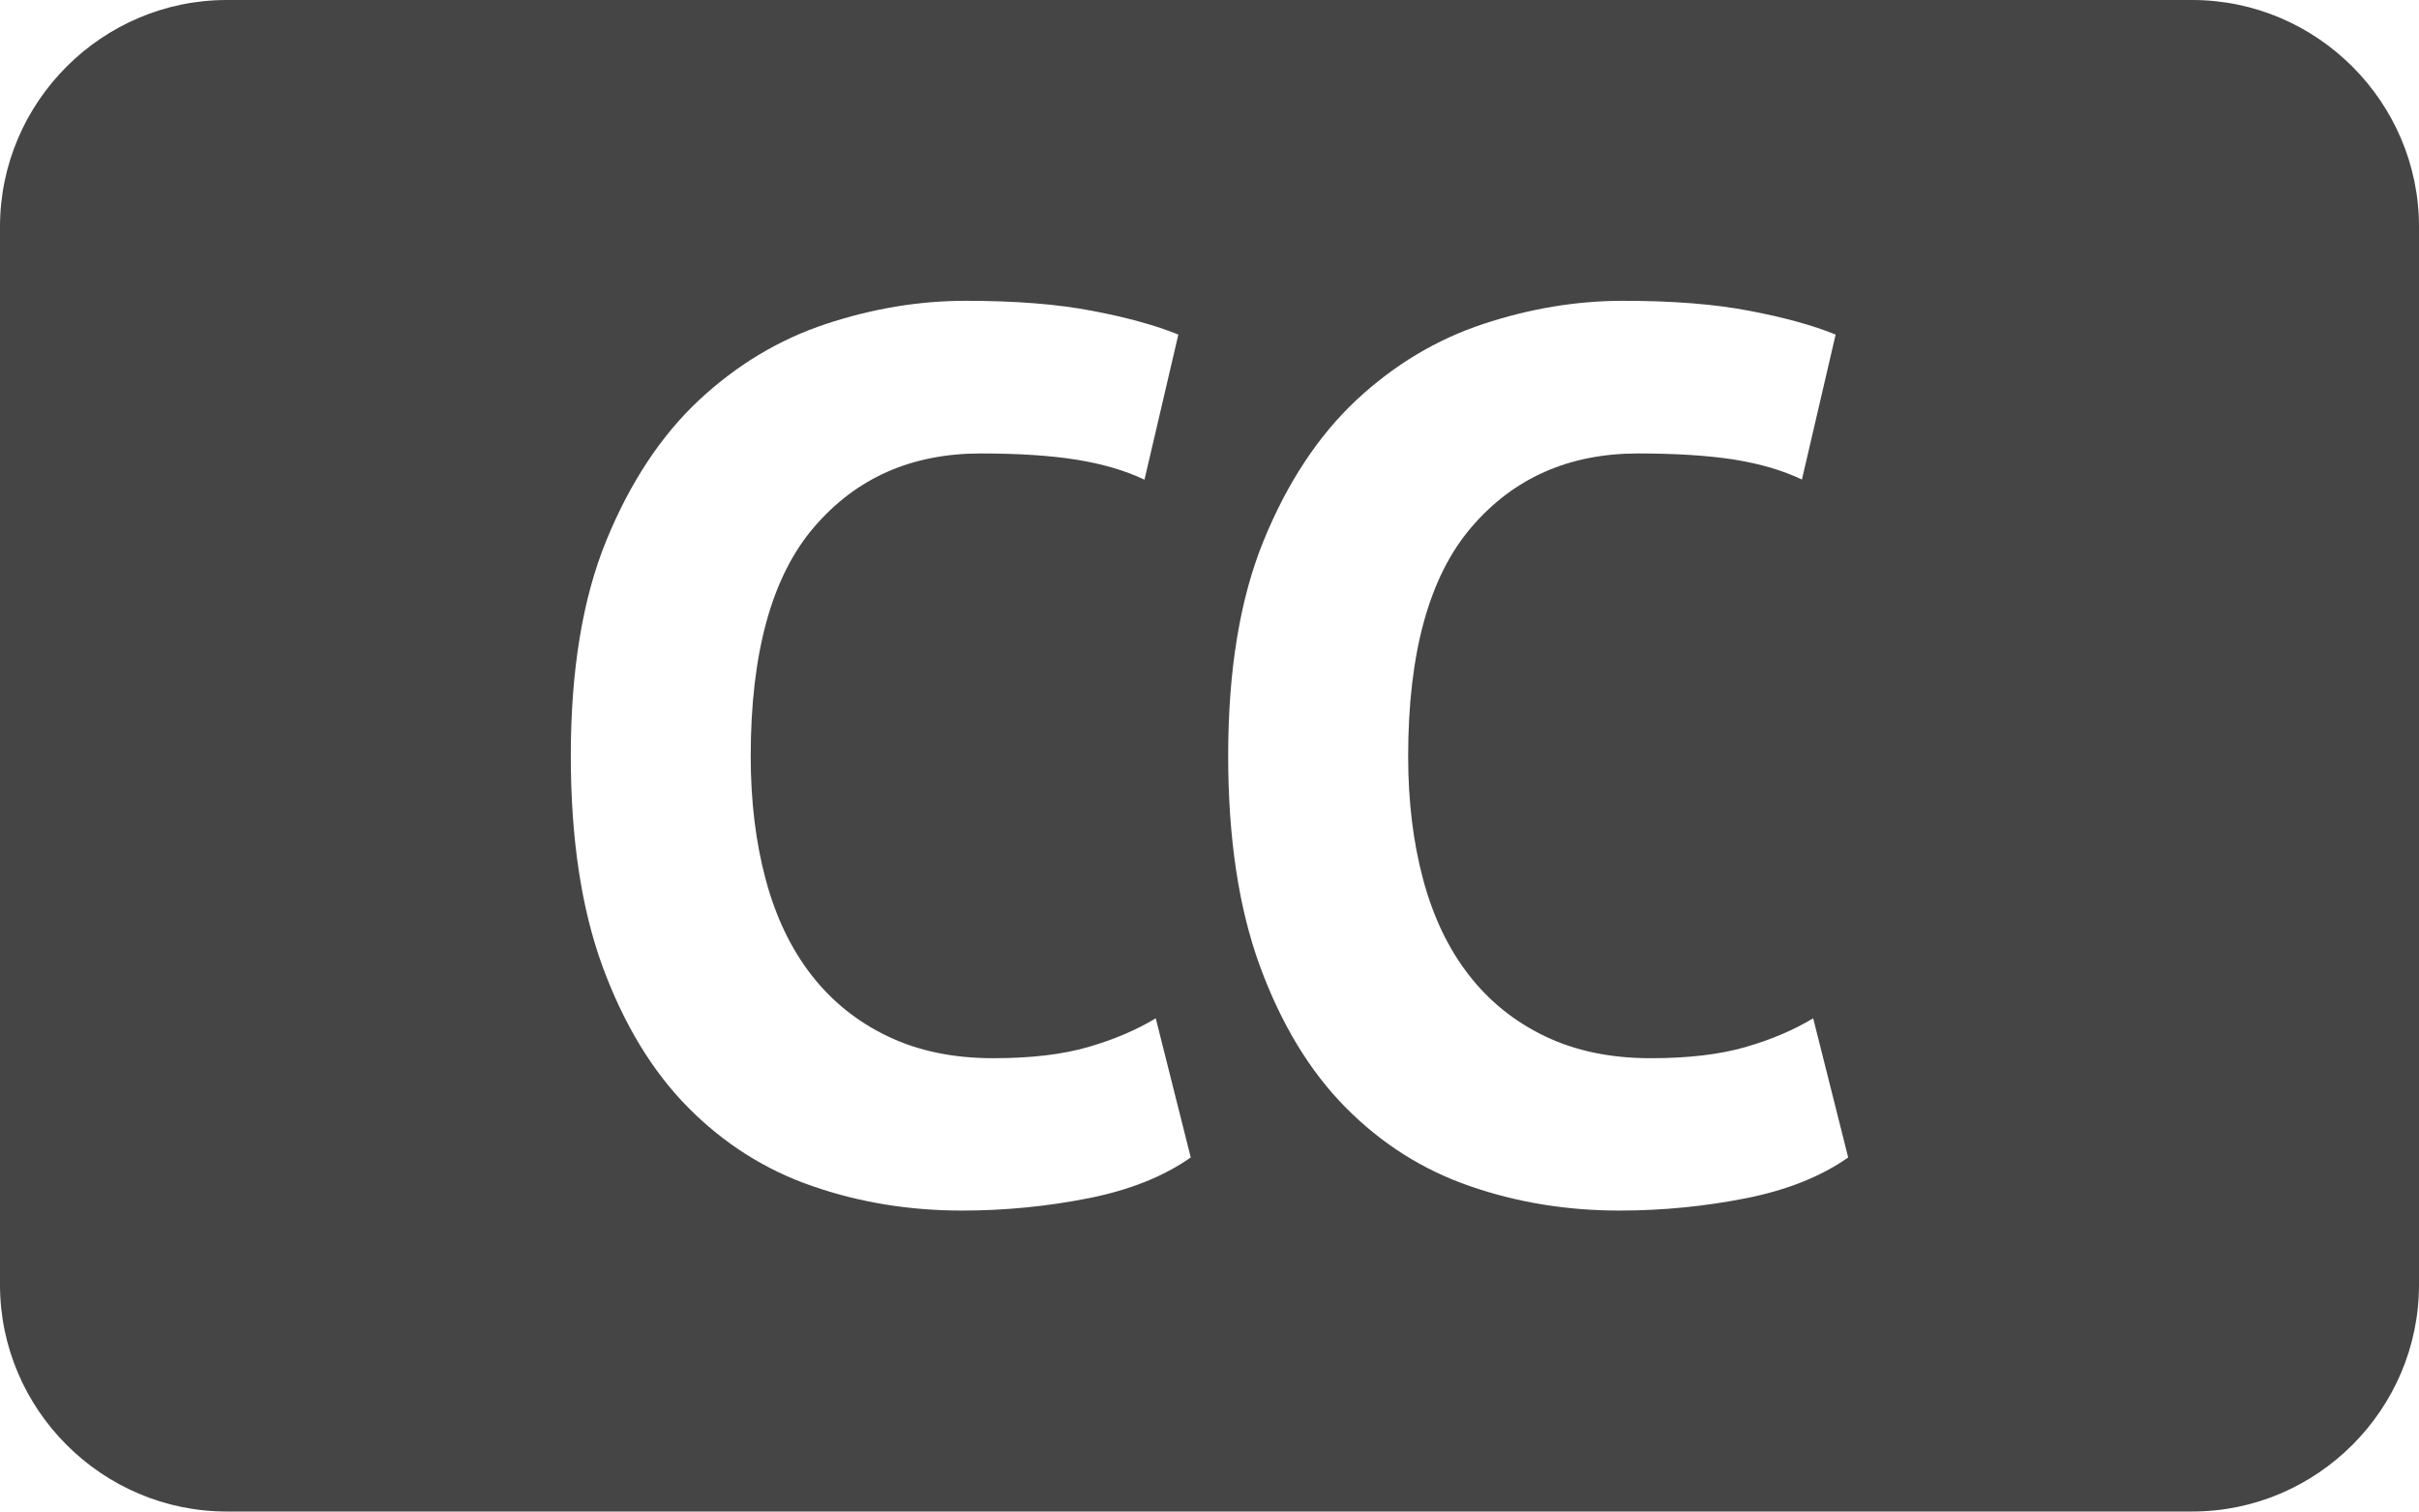
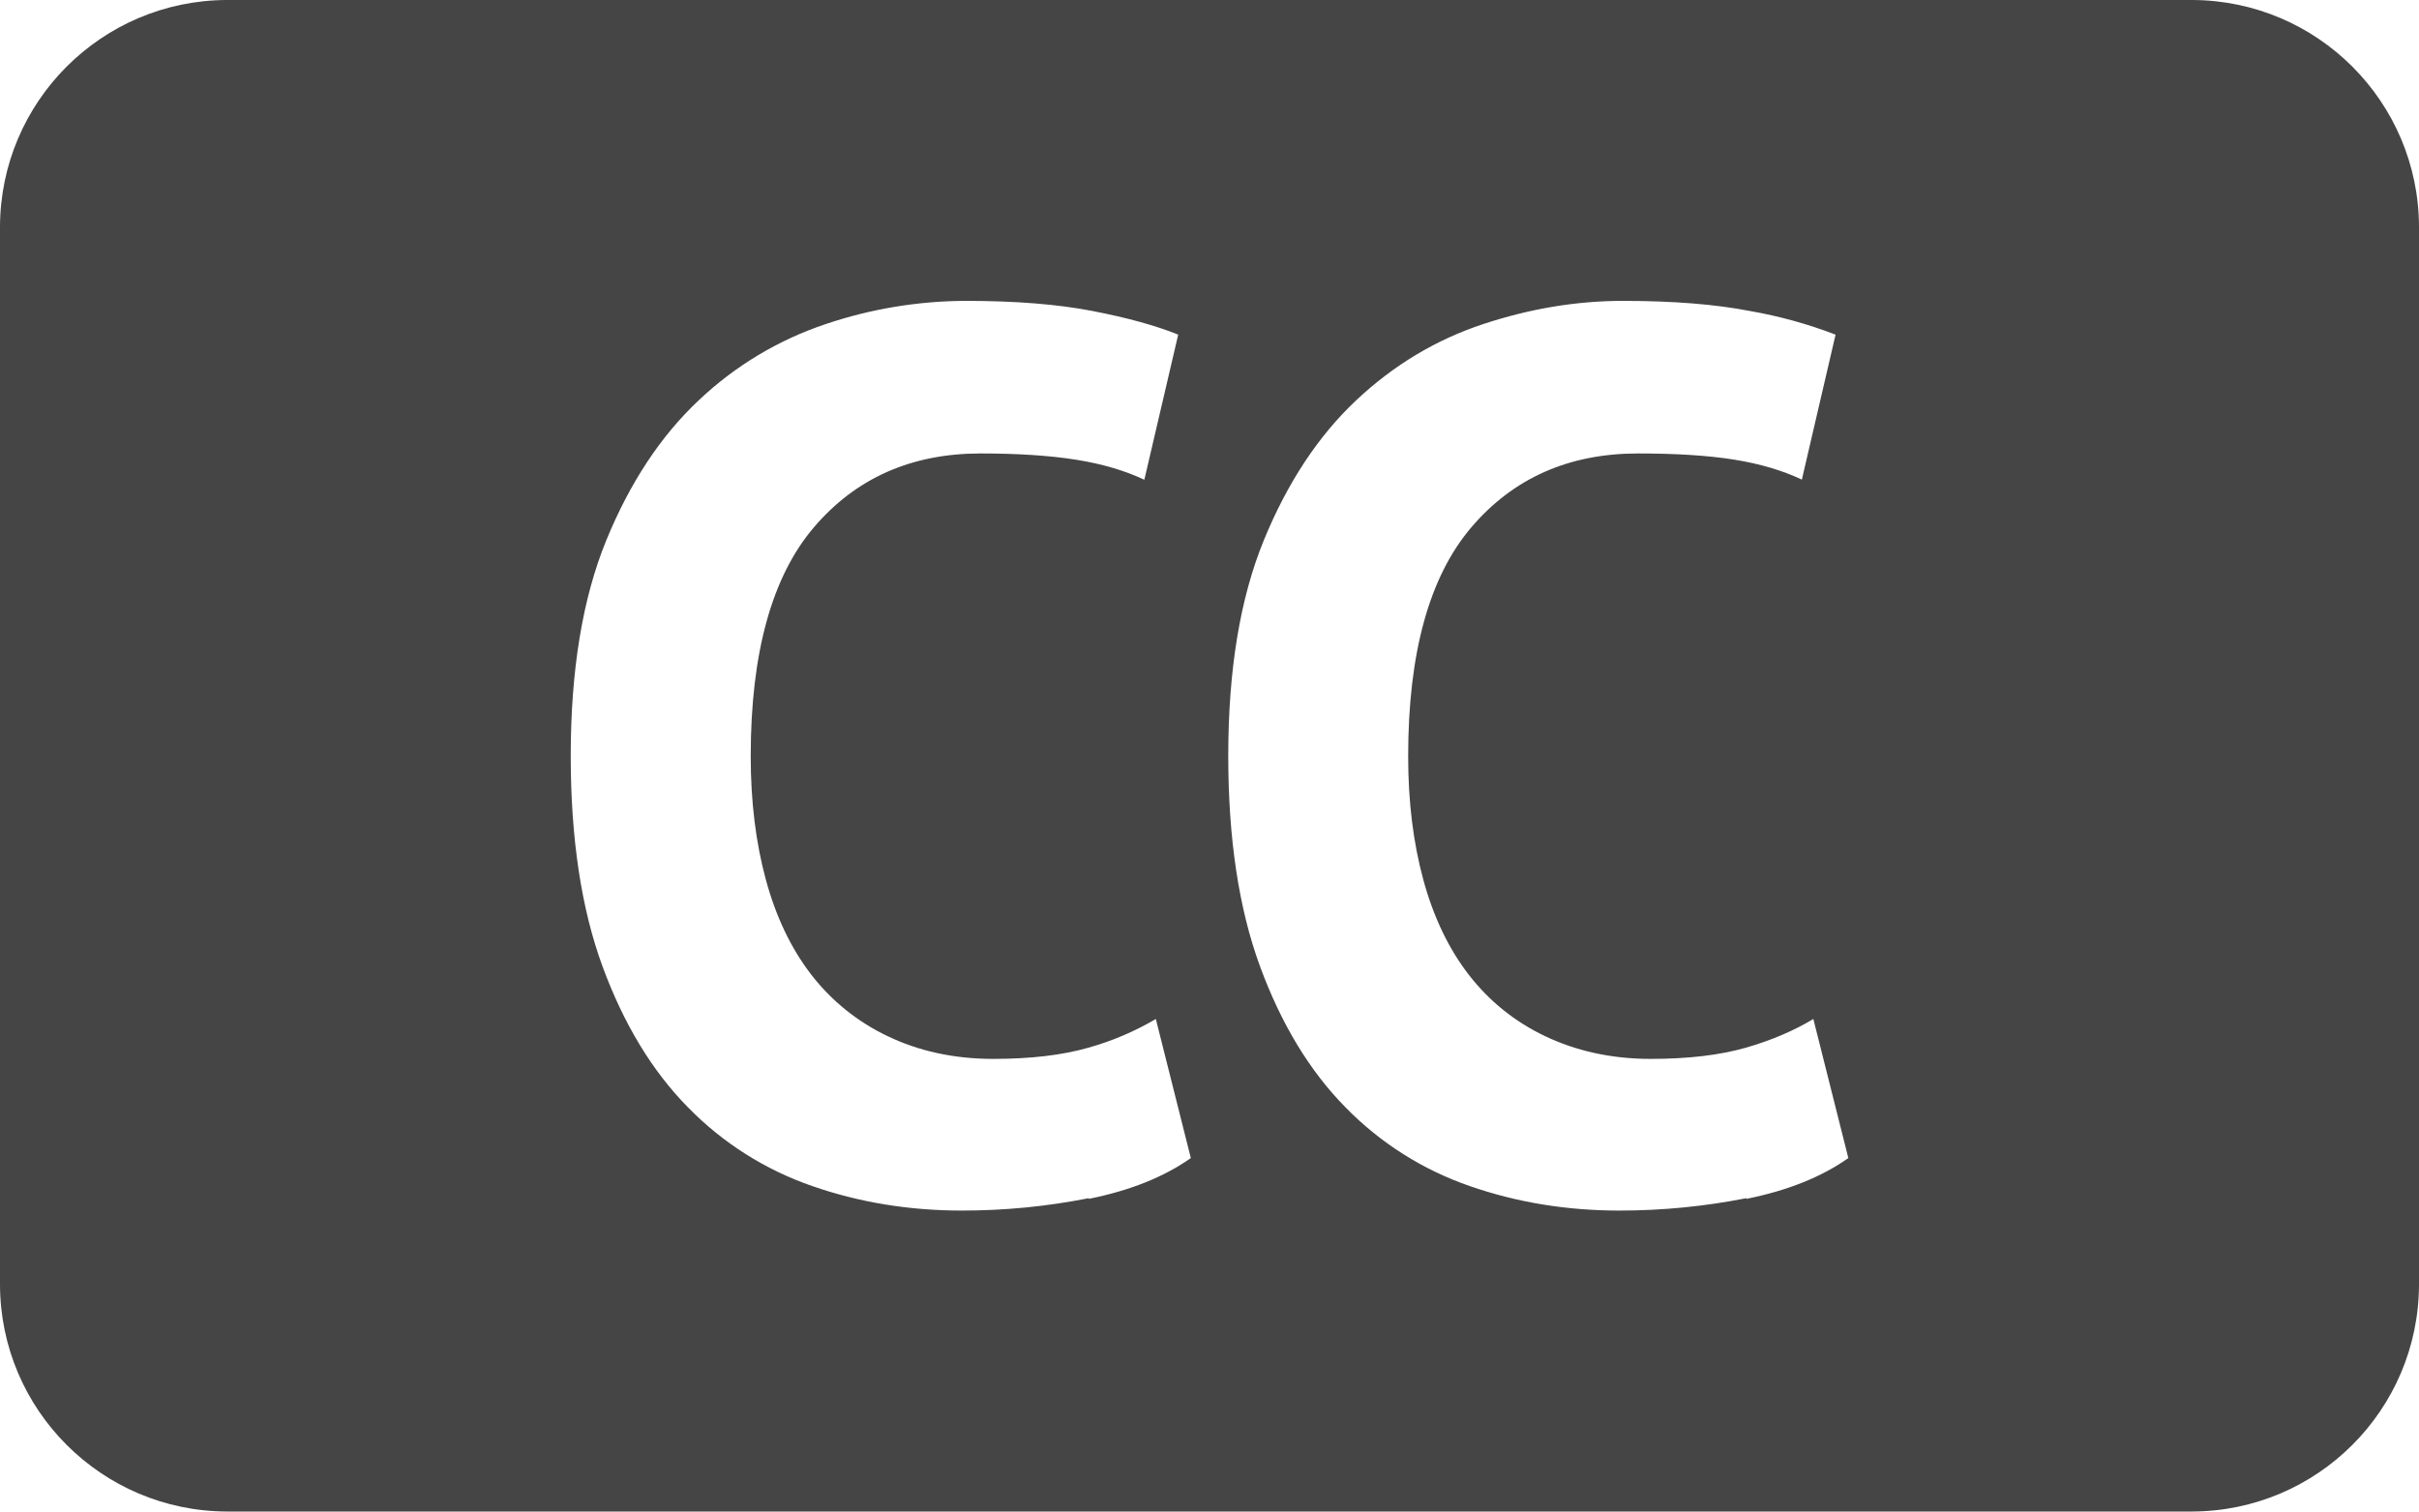
- <svg xmlns="http://www.w3.org/2000/svg" version="1.0" id="Layer_1" x="0px" y="0px" width="32px" height="20px" viewBox="0 0 32 20" enable-background="new 0 0 32 20" xml:space="preserve">
-   <path fill="#454545" d="M29,0H3C1.35,0,0,1.35,0,3v14c0,1.65,1.35,3,3,3h26c1.65,0,3-1.35,3-3V3C32,1.35,30.65,0,29,0z M14.403,15.854c-0.545,0.108-1.104,0.164-1.678,0.164c-0.694,0-1.354-0.107-1.976-0.323c-0.623-0.214-1.172-0.562-1.646-1.041 s-0.852-1.103-1.133-1.868C7.69,12.02,7.551,11.091,7.551,10c0-1.134,0.157-2.085,0.471-2.851c0.315-0.768,0.723-1.384,1.224-1.854  c0.502-0.468,1.062-0.804,1.679-1.008c0.616-0.204,1.233-0.307,1.852-0.307c0.66,0,1.22,0.045,1.678,0.134  c0.457,0.087,0.835,0.192,1.133,0.313L15.14,6.347c-0.254-0.121-0.555-0.209-0.902-0.265C13.891,6.027,13.47,6,12.973,6 c-0.915,0-1.649,0.325-2.206,0.977c-0.558,0.651-0.836,1.663-0.836,3.031c0,0.598,0.067,1.142,0.199,1.632  c0.132,0.493,0.334,0.913,0.603,1.26c0.271,0.349,0.607,0.619,1.01,0.812c0.402,0.193,0.867,0.29,1.396,0.29  c0.496,0,0.915-0.049,1.257-0.148c0.342-0.099,0.639-0.227,0.893-0.38l0.463,1.841C15.398,15.564,14.949,15.745,14.403,15.854z   M23.101,15.854c-0.545,0.108-1.105,0.164-1.678,0.164c-0.694,0-1.354-0.107-1.976-0.323c-0.623-0.214-1.172-0.562-1.646-1.041  s-0.852-1.103-1.133-1.868c-0.281-0.767-0.421-1.695-0.421-2.786c0-1.134,0.157-2.085,0.471-2.851  c0.314-0.768,0.723-1.384,1.223-1.854c0.502-0.468,1.062-0.804,1.68-1.008c0.616-0.204,1.233-0.307,1.851-0.307 c0.661,0,1.221,0.045,1.678,0.134c0.458,0.087,0.836,0.192,1.133,0.313l-0.446,1.918c-0.253-0.121-0.554-0.209-0.901-0.265  C22.588,6.027,22.166,6,21.67,6c-0.915,0-1.649,0.325-2.206,0.977c-0.558,0.651-0.836,1.663-0.836,3.031  c0,0.598,0.067,1.142,0.199,1.632c0.132,0.493,0.334,0.913,0.603,1.26c0.271,0.349,0.606,0.619,1.009,0.812 c0.402,0.193,0.868,0.29,1.396,0.29c0.497,0,0.915-0.049,1.257-0.148c0.342-0.099,0.64-0.227,0.894-0.38l0.463,1.841  C24.096,15.564,23.646,15.745,23.101,15.854z" />
+ <svg xmlns="http://www.w3.org/2000/svg" width="32" height="20">
+   <path fill="#454545" d="M29 0H3a3.01 3.01 0 0 0-3 3v14a3.01 3.01 0 0 0 3 3h26a3.01 3.01 0 0 0 3-3V3a3.01 3.01 0 0 0-3-3zM14.403 15.854a8.61 8.61 0 0 1-1.678.164c-.694 0-1.354-.107-1.976-.323a4.22 4.22 0 0 1-1.646-1.041c-.474-.48-.852-1.103-1.133-1.868S7.55 11.09 7.55 10c0-1.134.157-2.085.47-2.85s.723-1.384 1.224-1.854a4.53 4.53 0 0 1 1.679-1.008 5.86 5.86 0 0 1 1.852-.307c.66 0 1.22.045 1.678.134s.835.192 1.133.313l-.448 1.92c-.254-.12-.555-.21-.902-.265S13.47 6 12.973 6c-.915 0-1.65.325-2.206.977s-.836 1.663-.836 3.03c0 .598.067 1.142.2 1.632s.334.913.603 1.26a2.78 2.78 0 0 0 1.01.812c.402.193.867.3 1.396.3.496 0 .915-.05 1.257-.148a3.74 3.74 0 0 0 .893-.38l.463 1.84c-.354.25-.803.43-1.35.54zm8.698 0c-.545.108-1.105.164-1.678.164-.694 0-1.354-.107-1.976-.323a4.22 4.22 0 0 1-1.646-1.041c-.474-.48-.852-1.103-1.133-1.868s-.42-1.695-.42-2.786c0-1.134.157-2.085.47-2.85s.723-1.384 1.223-1.854 1.062-.804 1.68-1.008 1.233-.307 1.85-.307c.66 0 1.22.045 1.678.134a6.05 6.05 0 0 1 1.133.313l-.446 1.918c-.253-.12-.554-.21-.9-.265S22.166 6 21.67 6c-.915 0-1.65.325-2.206.977s-.836 1.663-.836 3.03c0 .598.067 1.142.2 1.632s.334.913.603 1.26.606.62 1.01.812.868.3 1.396.3c.497 0 .915-.05 1.257-.148s.64-.227.894-.38l.463 1.84c-.353.25-.803.43-1.348.54z" />
</svg>
